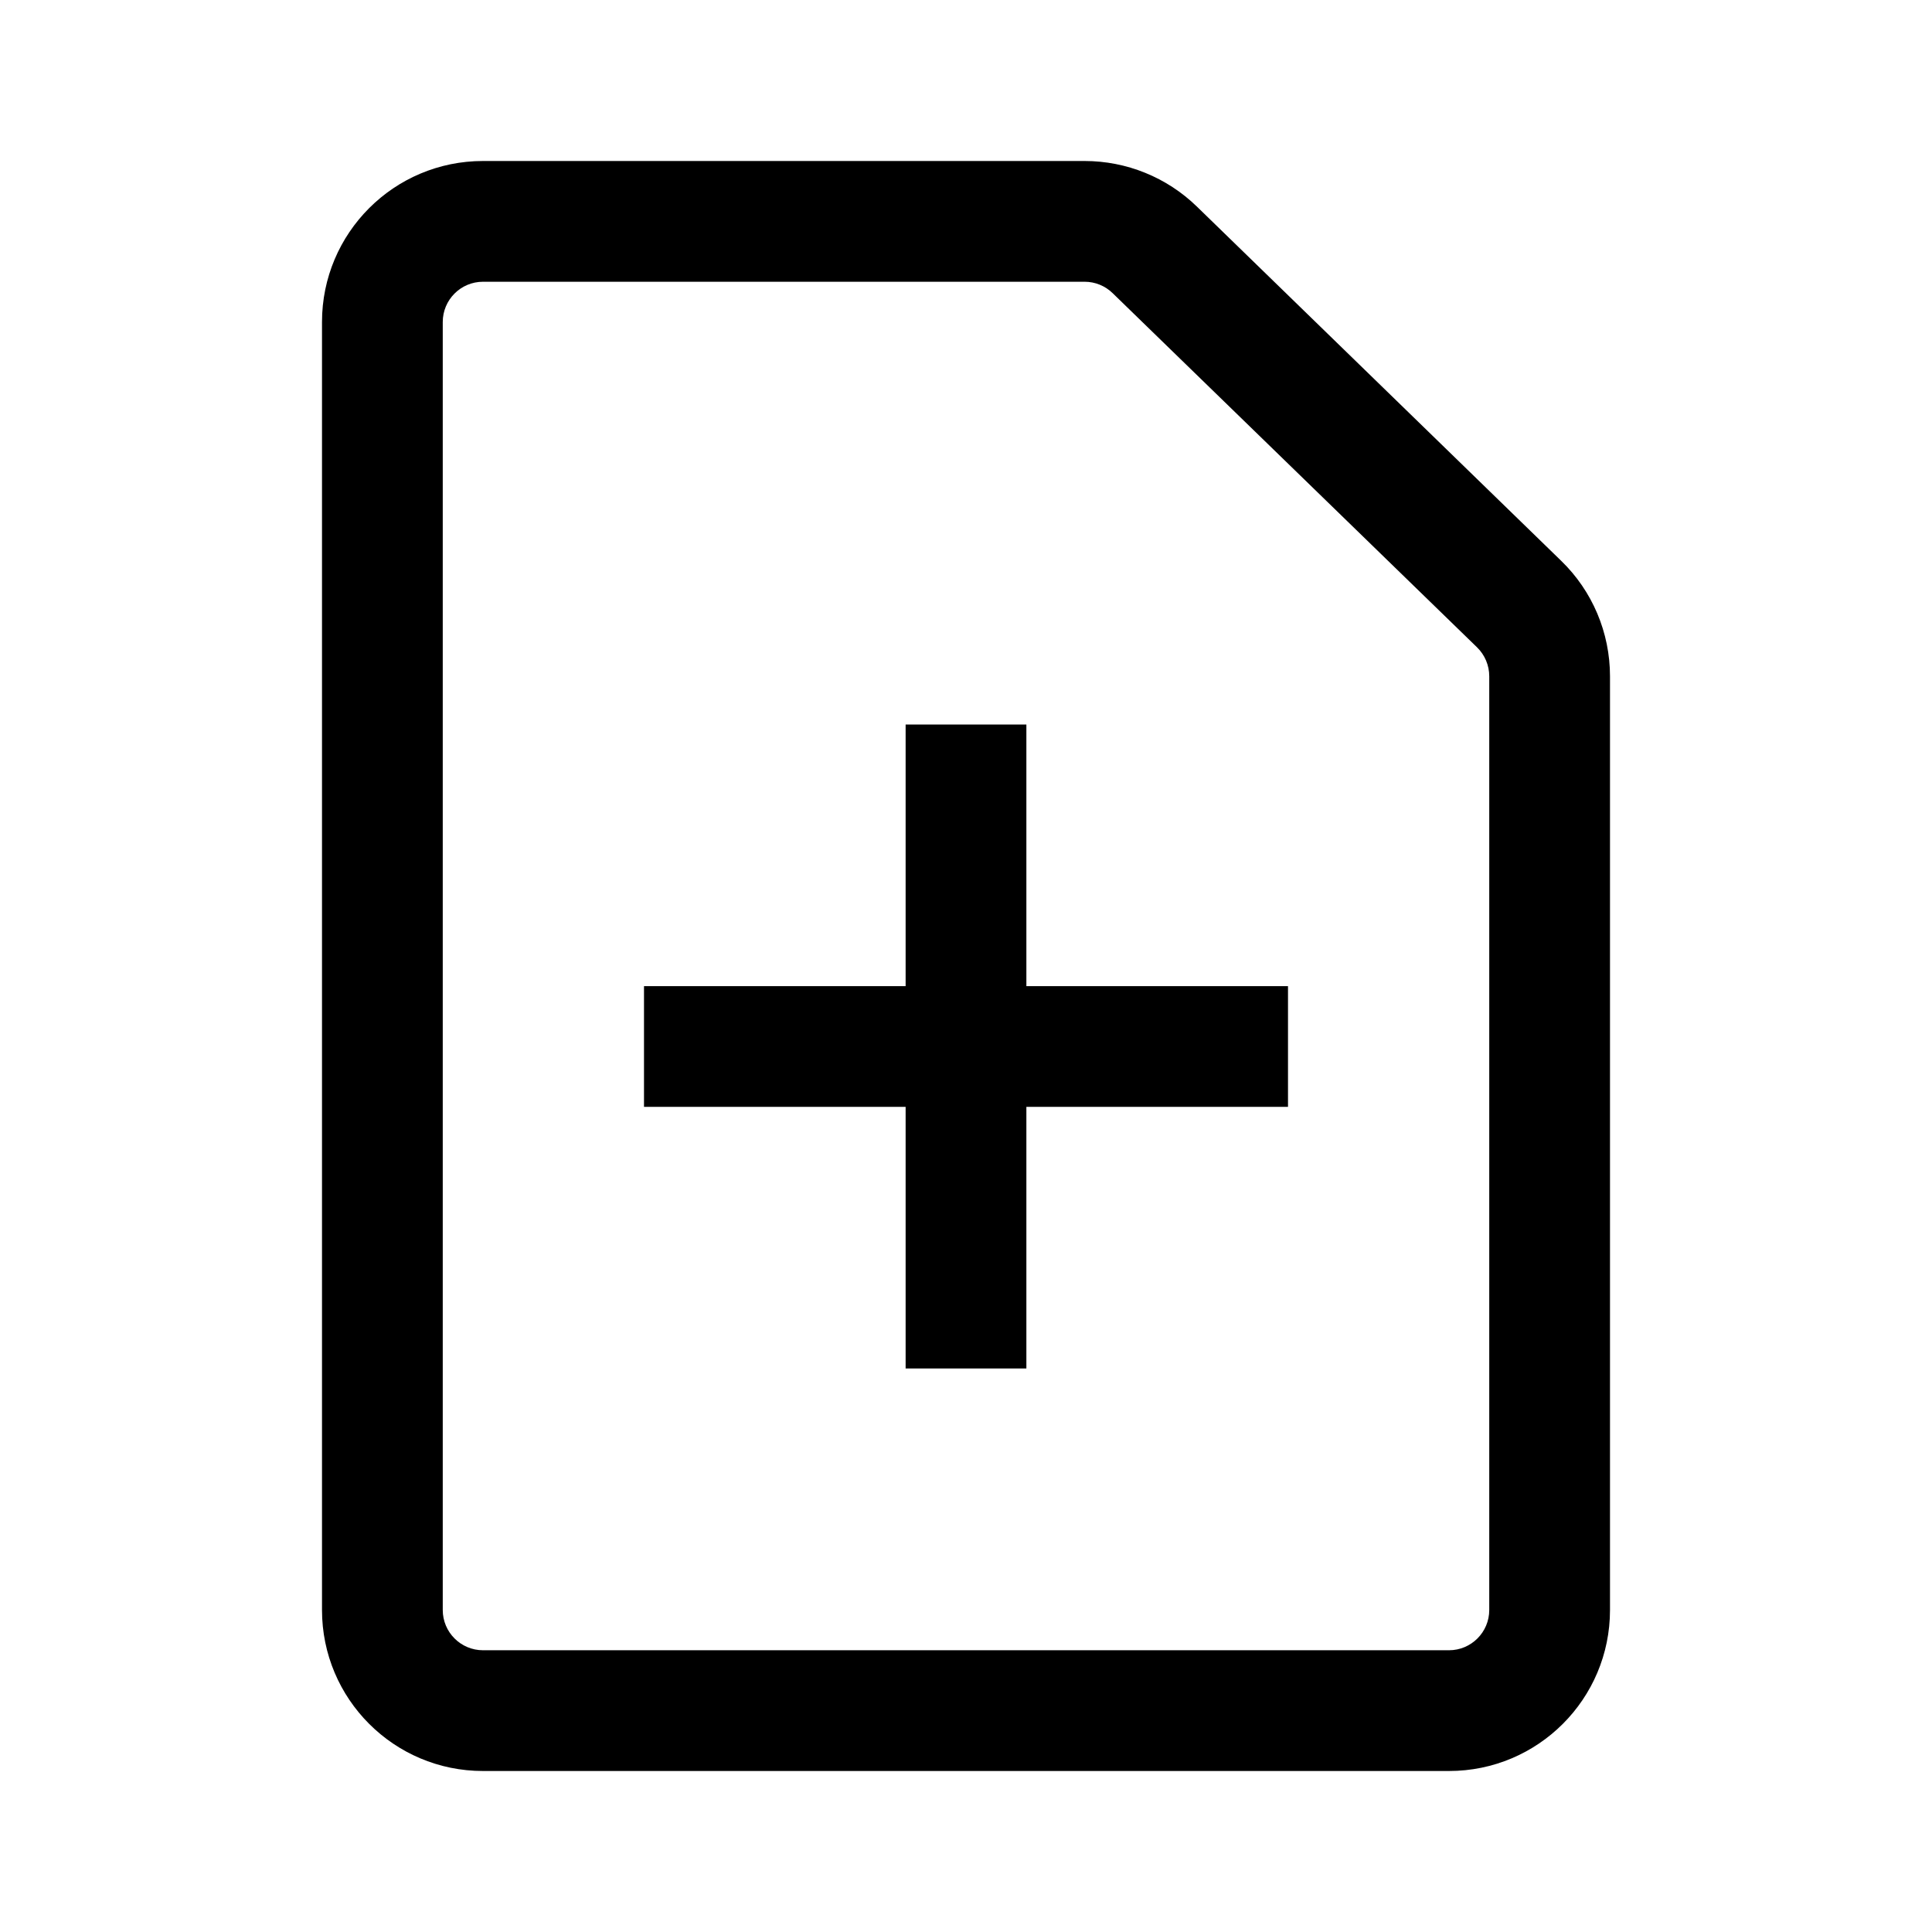
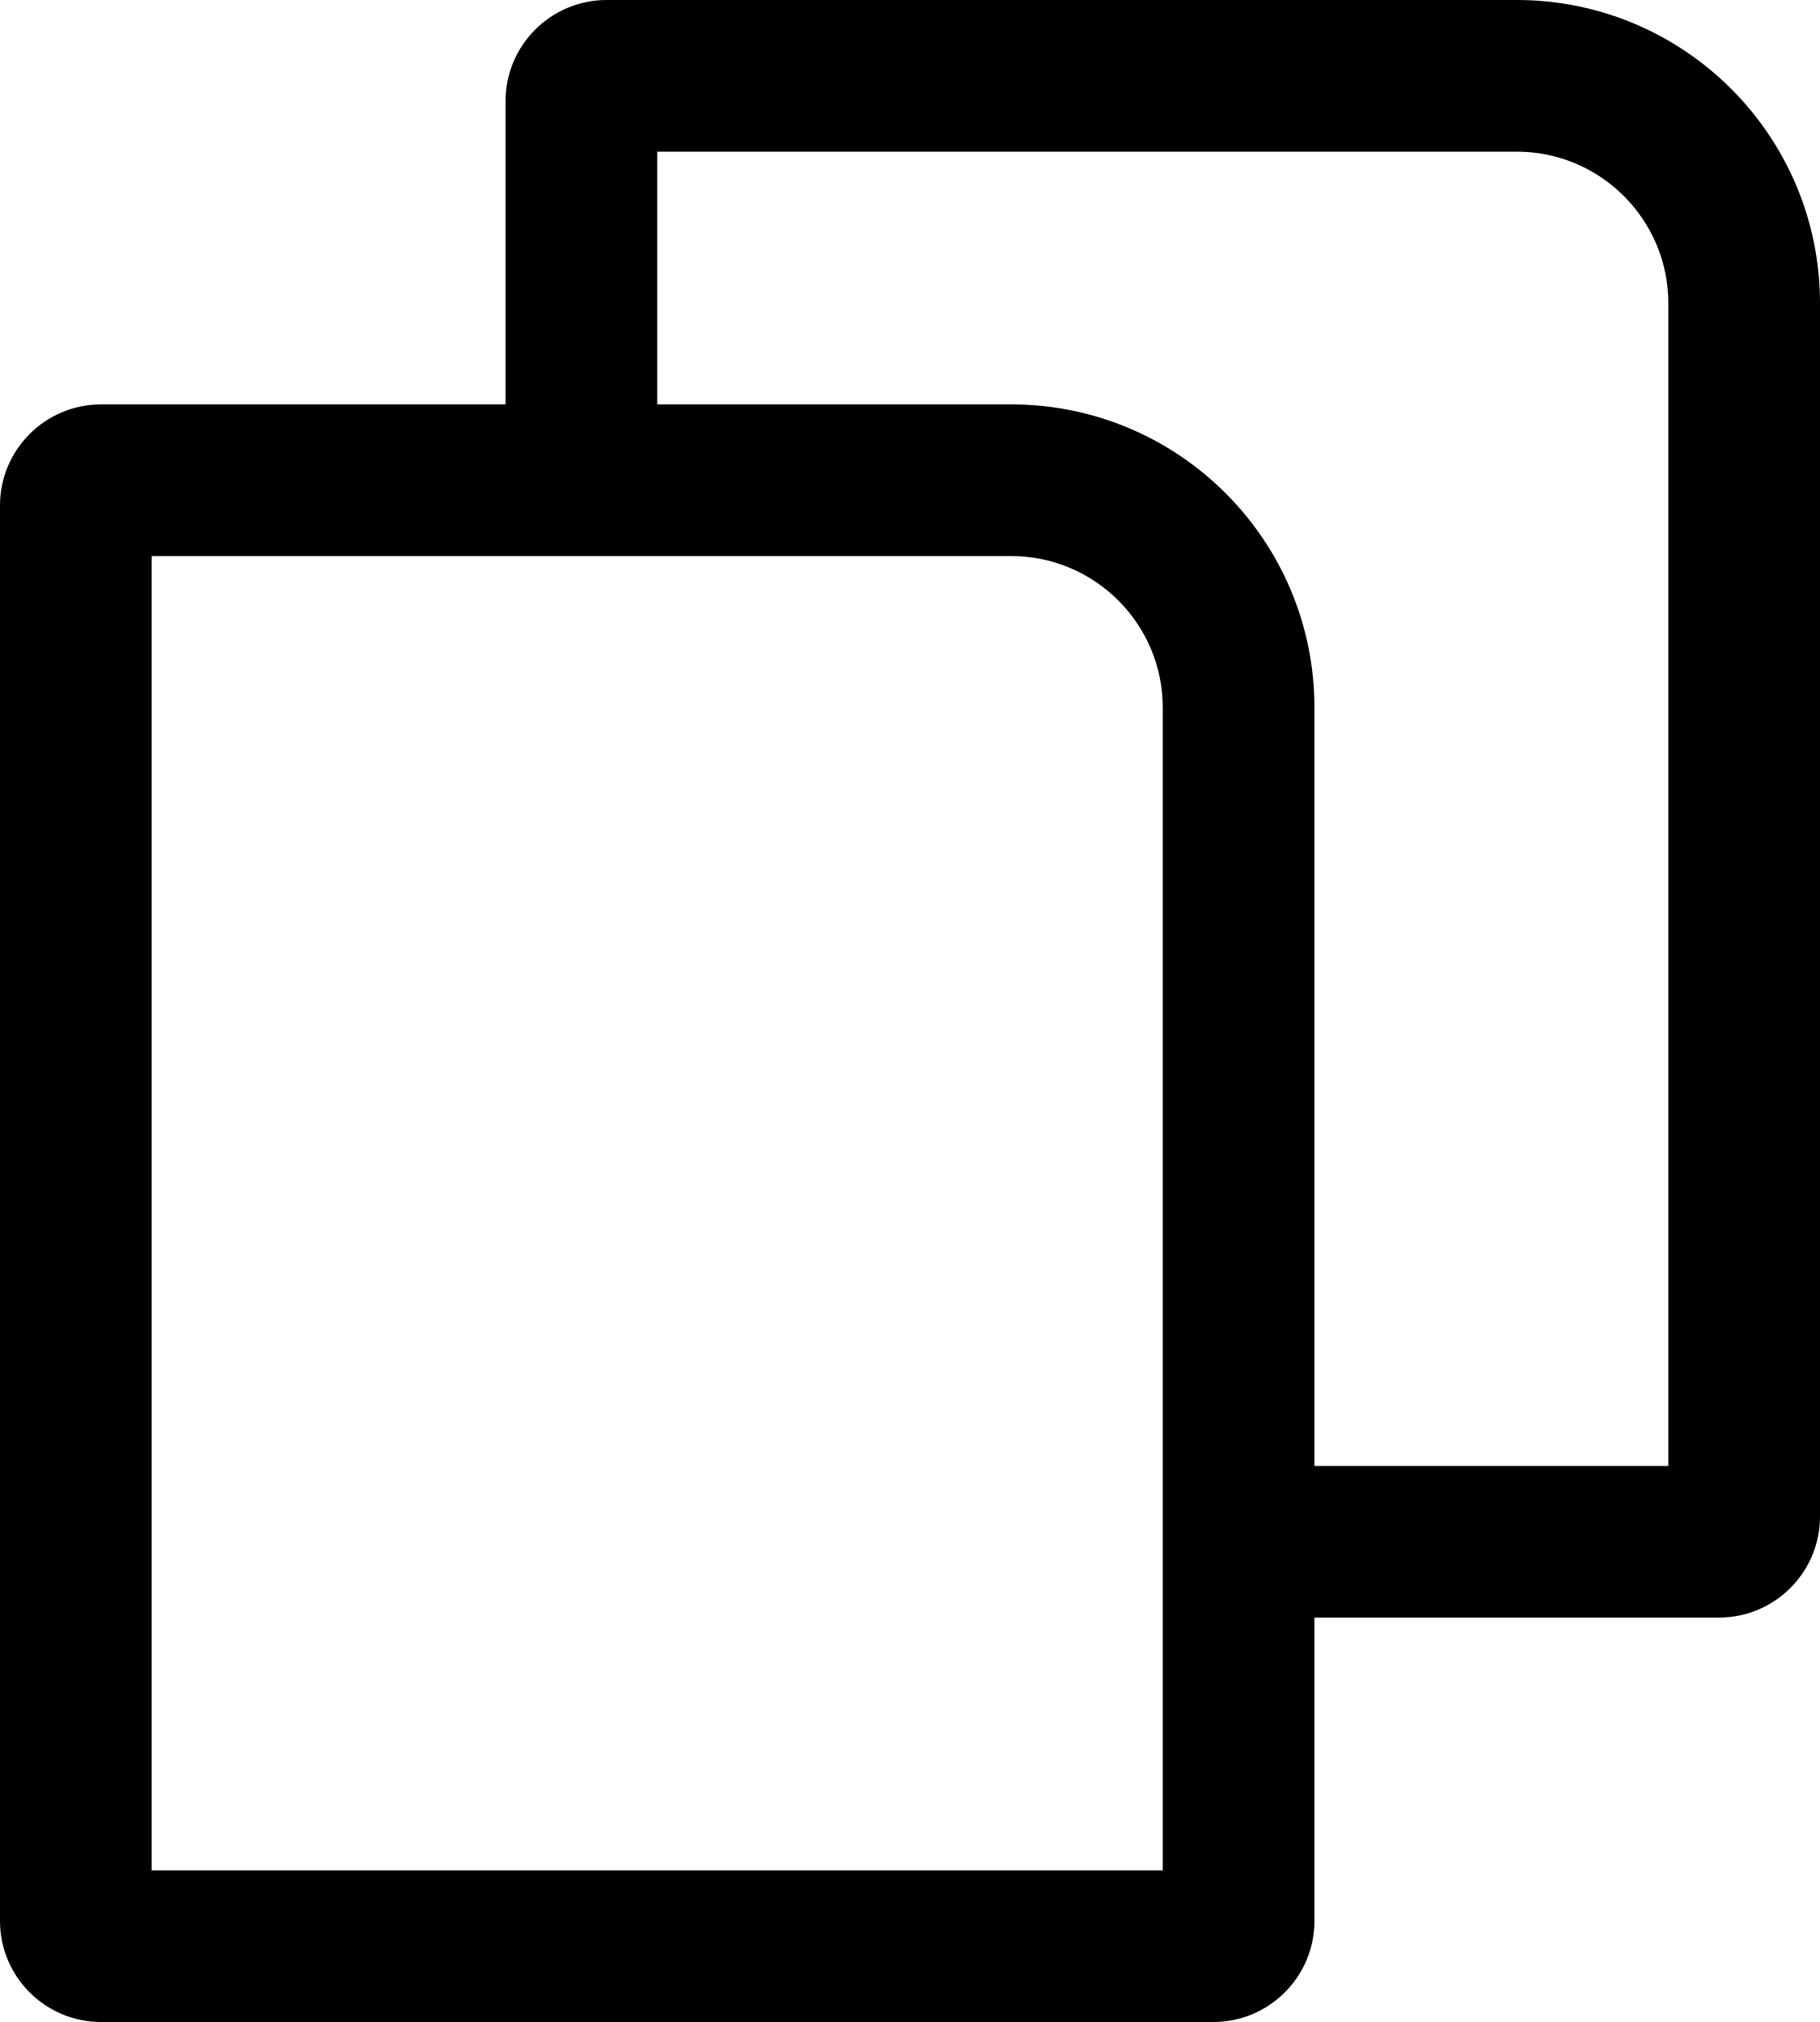
- <svg xmlns="http://www.w3.org/2000/svg" width="24" height="24" viewBox="0 0 24 24">
-   <path fill-rule="evenodd" clip-rule="evenodd" d="M18 20.5H6C5.724 20.5 5.5 20.276 5.5 20V4C5.5 3.724 5.724 3.5 6 3.5H13.474C13.604 3.5 13.729 3.551 13.822 3.642L18.349 8.042C18.445 8.136 18.5 8.265 18.5 8.401V20C18.5 20.276 18.276 20.5 18 20.5ZM4 4C4 2.895 4.895 2 6 2H13.474C13.994 2 14.495 2.203 14.868 2.566L19.394 6.967C19.782 7.343 20 7.86 20 8.401V20C20 21.105 19.105 22 18 22H6C4.895 22 4 21.105 4 20V4ZM11.25 17V13.75H8V12.25H11.25V9H12.75V12.25H16V13.75H12.75V17H11.25Z" />
+ <svg xmlns="http://www.w3.org/2000/svg" width="18" height="20" viewBox="0 0 18 20">
+   <path fill-rule="evenodd" clip-rule="evenodd" d="M5 4H1C0.448 4 0 4.448 0 5V19C0 19.552 0.448 20 1 20H12C12.552 20 13 19.552 13 19V16H17C17.552 16 18 15.552 18 15V3C18 1.343 16.657 0 15 0H6C5.448 0 5 0.448 5 1V4ZM6.5 4H10C11.657 4 13 5.343 13 7V14.5H16.5V3C16.5 2.172 15.828 1.5 15 1.5H6.5V4ZM1.5 18.5V5.5H10C10.828 5.5 11.5 6.172 11.5 7V18.5H1.5Z" />
</svg>
